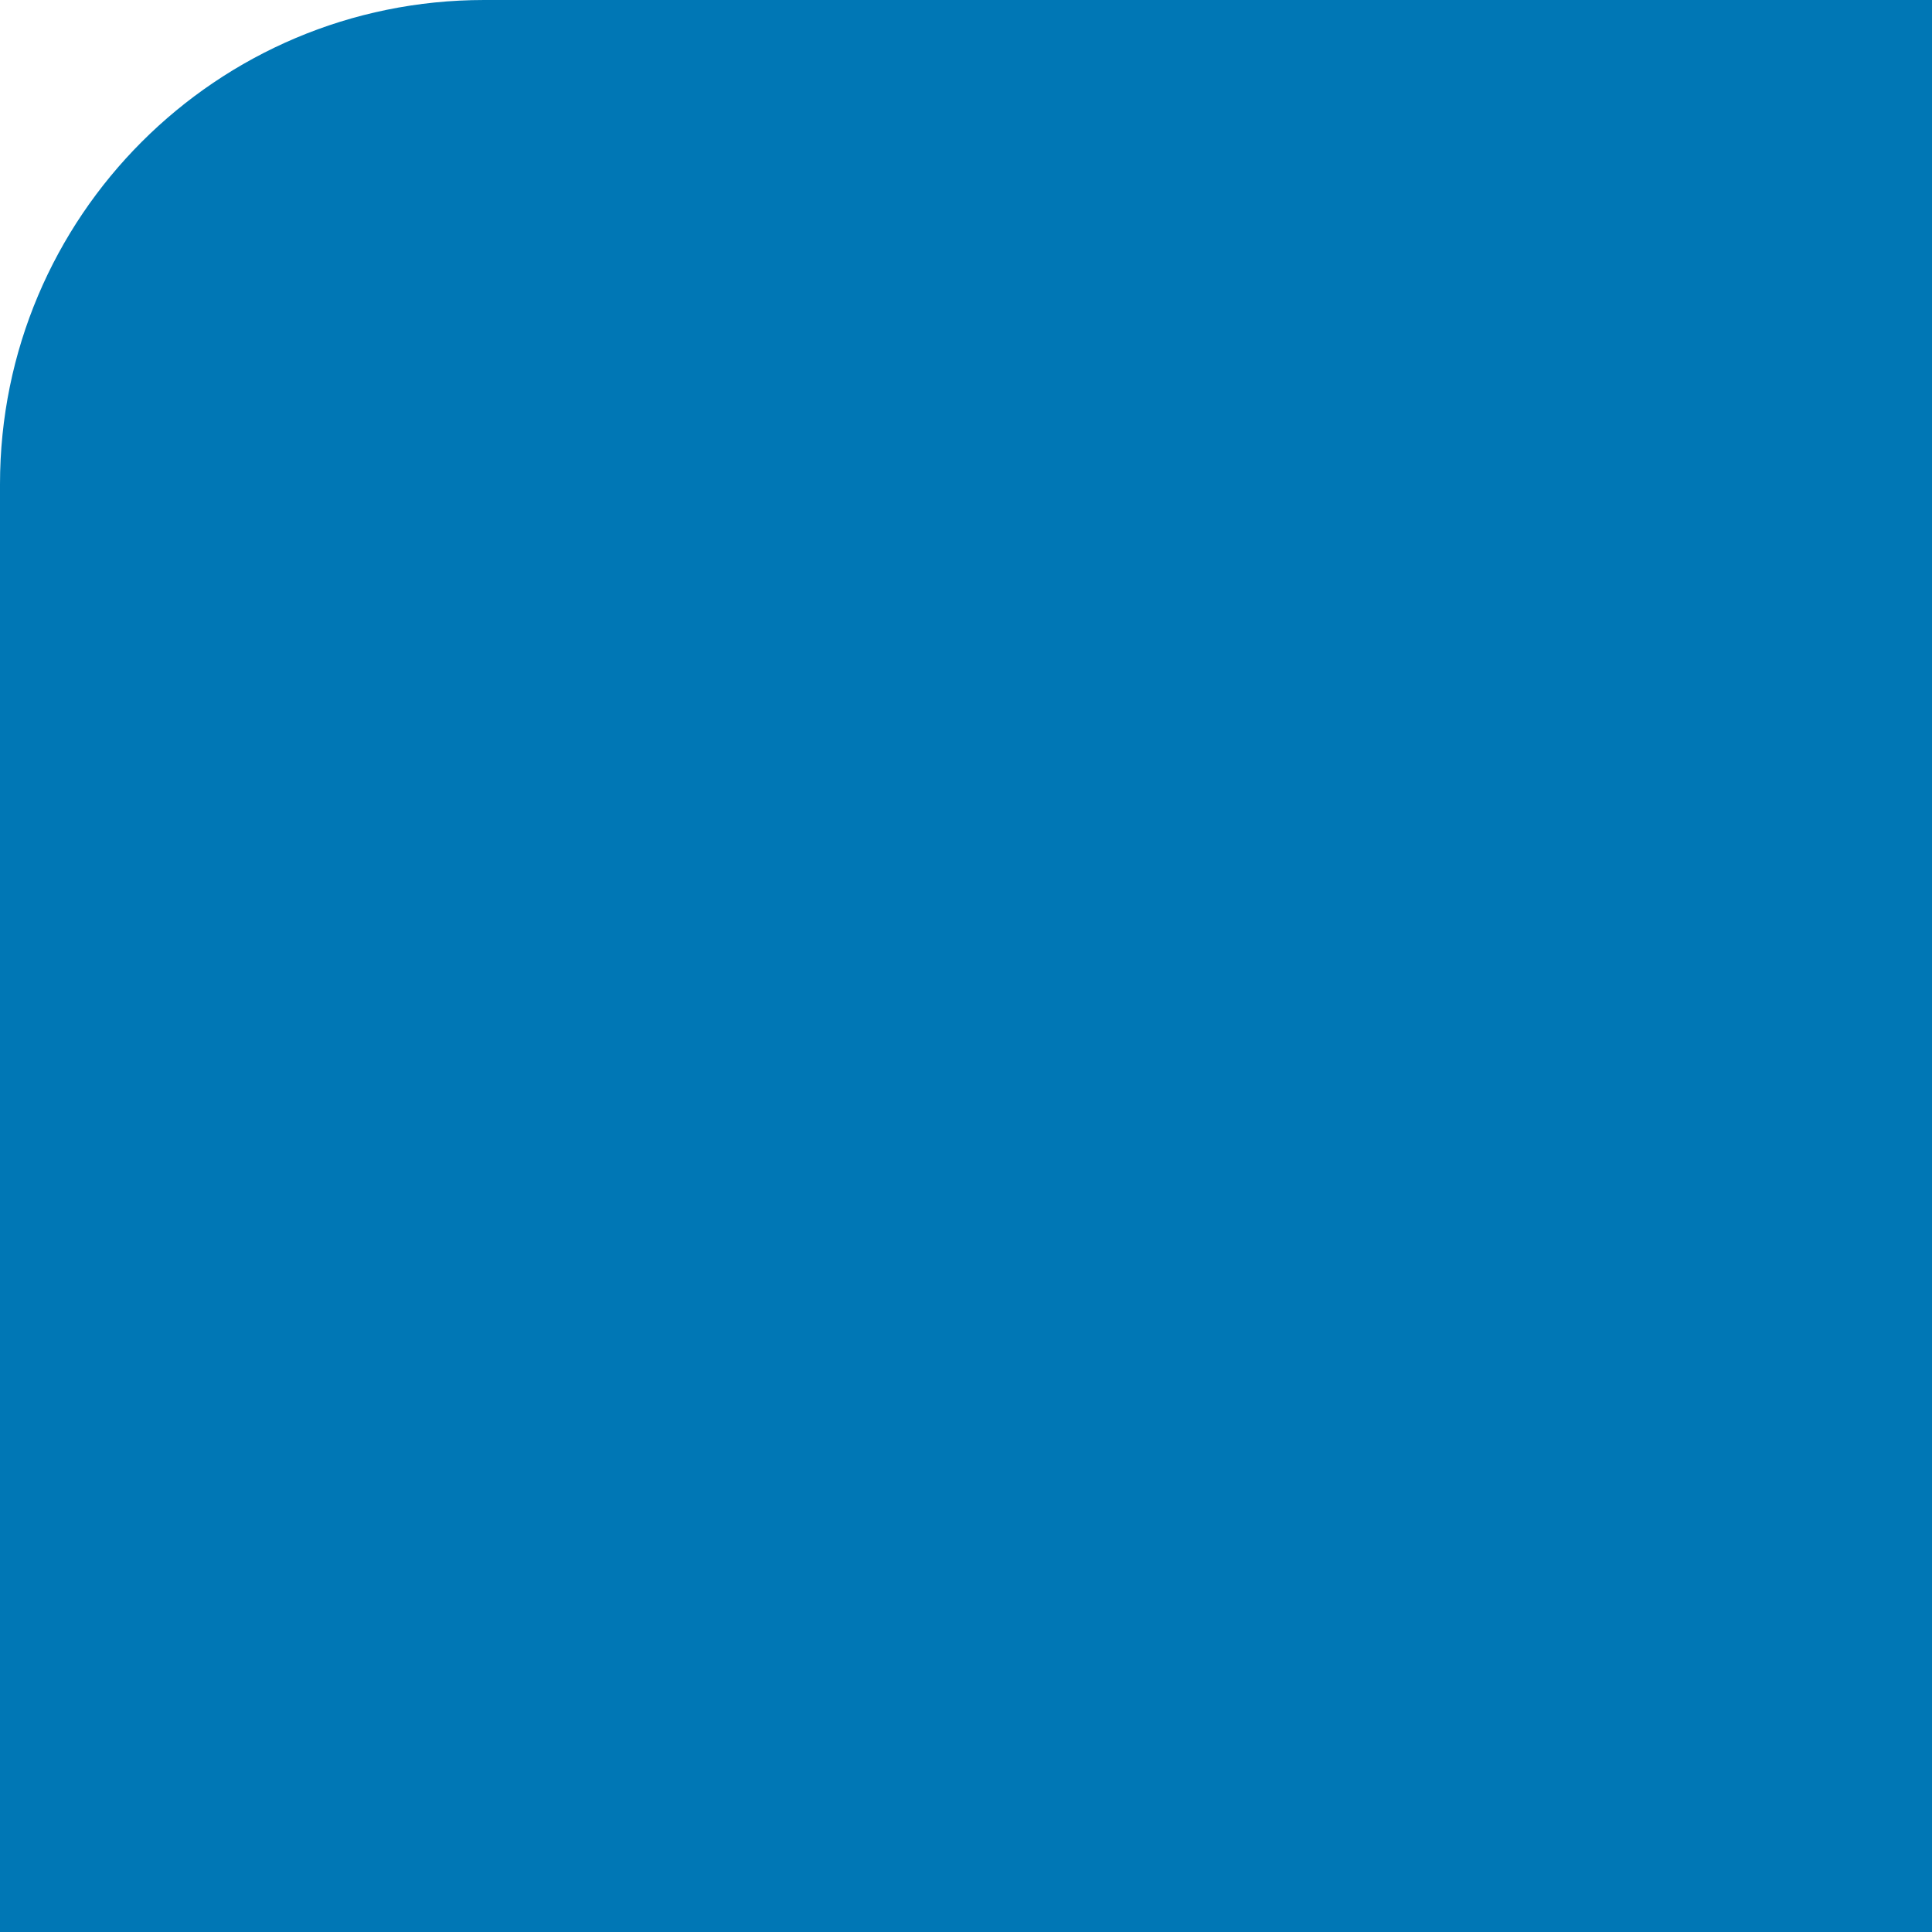
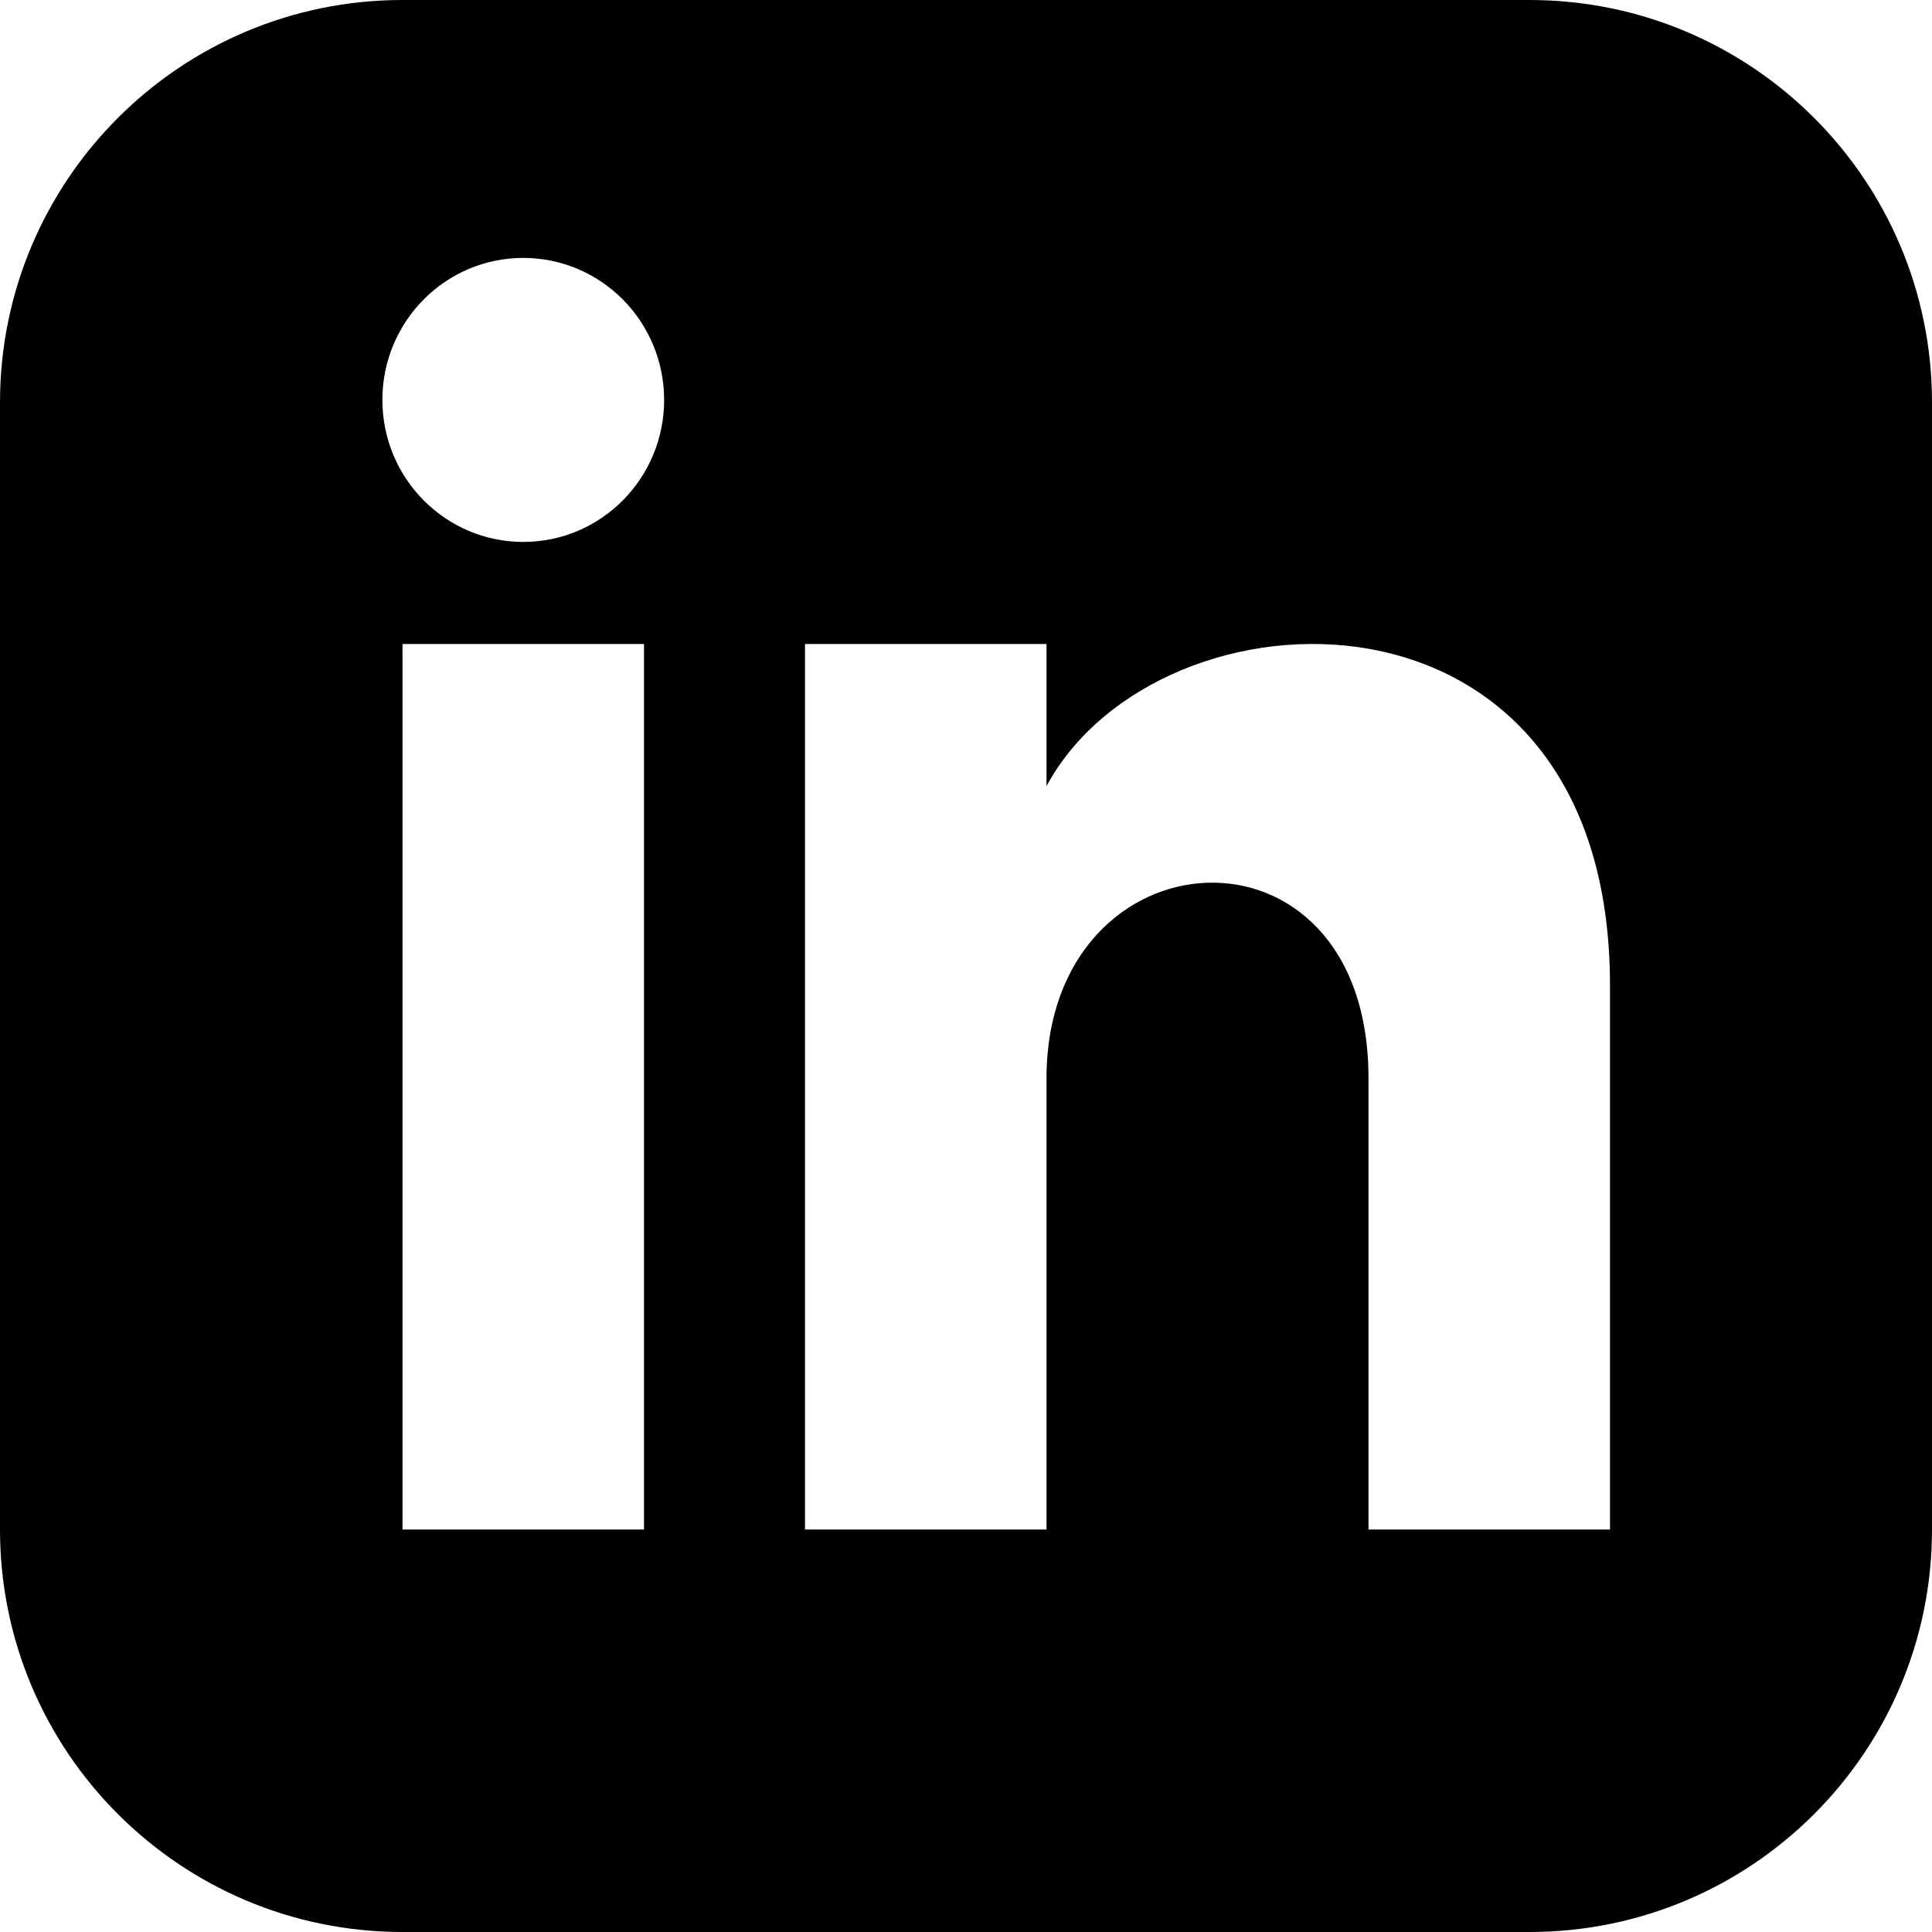
- <svg viewBox="0 0 16 16" width="16px" height="16px">
-   <path d="M0,4.01 C0,1.795 1.794,0 4.01,0 L43.99,0 C46.205,0 48,1.794 48,4.01 L48,43.99 C48,46.205 46.206,48 43.99,48 L4.01,48 C1.795,48 0,46.206 0,43.99 L0,4.01 Z M19,18.3 L25.5,18.3 L25.5,21.566 C26.437,19.688 28.838,18 32.445,18 C39.359,18 41,21.738 41,28.597 L41,41.3 L34,41.3 L34,30.159 C34,26.253 33.063,24.05 30.68,24.05 C27.375,24.05 26,26.425 26,30.159 L26,41.3 L19,41.3 L19,18.3 Z M7,41 L14,41 L14,18 L7,18 L7,41 Z M15,10.5 C15,12.985 12.985,15 10.5,15 C8.015,15 6,12.985 6,10.5 C6,8.015 8.015,6 10.5,6 C12.985,6 15,8.015 15,10.5 Z" class="background" fill="#0077B5" />
+ <svg xmlns="http://www.w3.org/2000/svg" width="24" height="24" viewBox="0 0 24 24">
+   <path d="M19 0h-14c-2.761 0-5 2.239-5 5v14c0 2.761 2.239 5 5 5h14c2.762 0 5-2.239 5-5v-14c0-2.761-2.238-5-5-5zm-11 19h-3v-11h3v11zm-1.5-12.268c-.966 0-1.75-.79-1.75-1.764s.784-1.764 1.75-1.764 1.75.79 1.75 1.764-.783 1.764-1.75 1.764zm13.5 12.268h-3v-5.604c0-3.368-4-3.113-4 0v5.604h-3v-11h3v1.765c1.396-2.586 7-2.777 7 2.476v6.759z" />
</svg>
